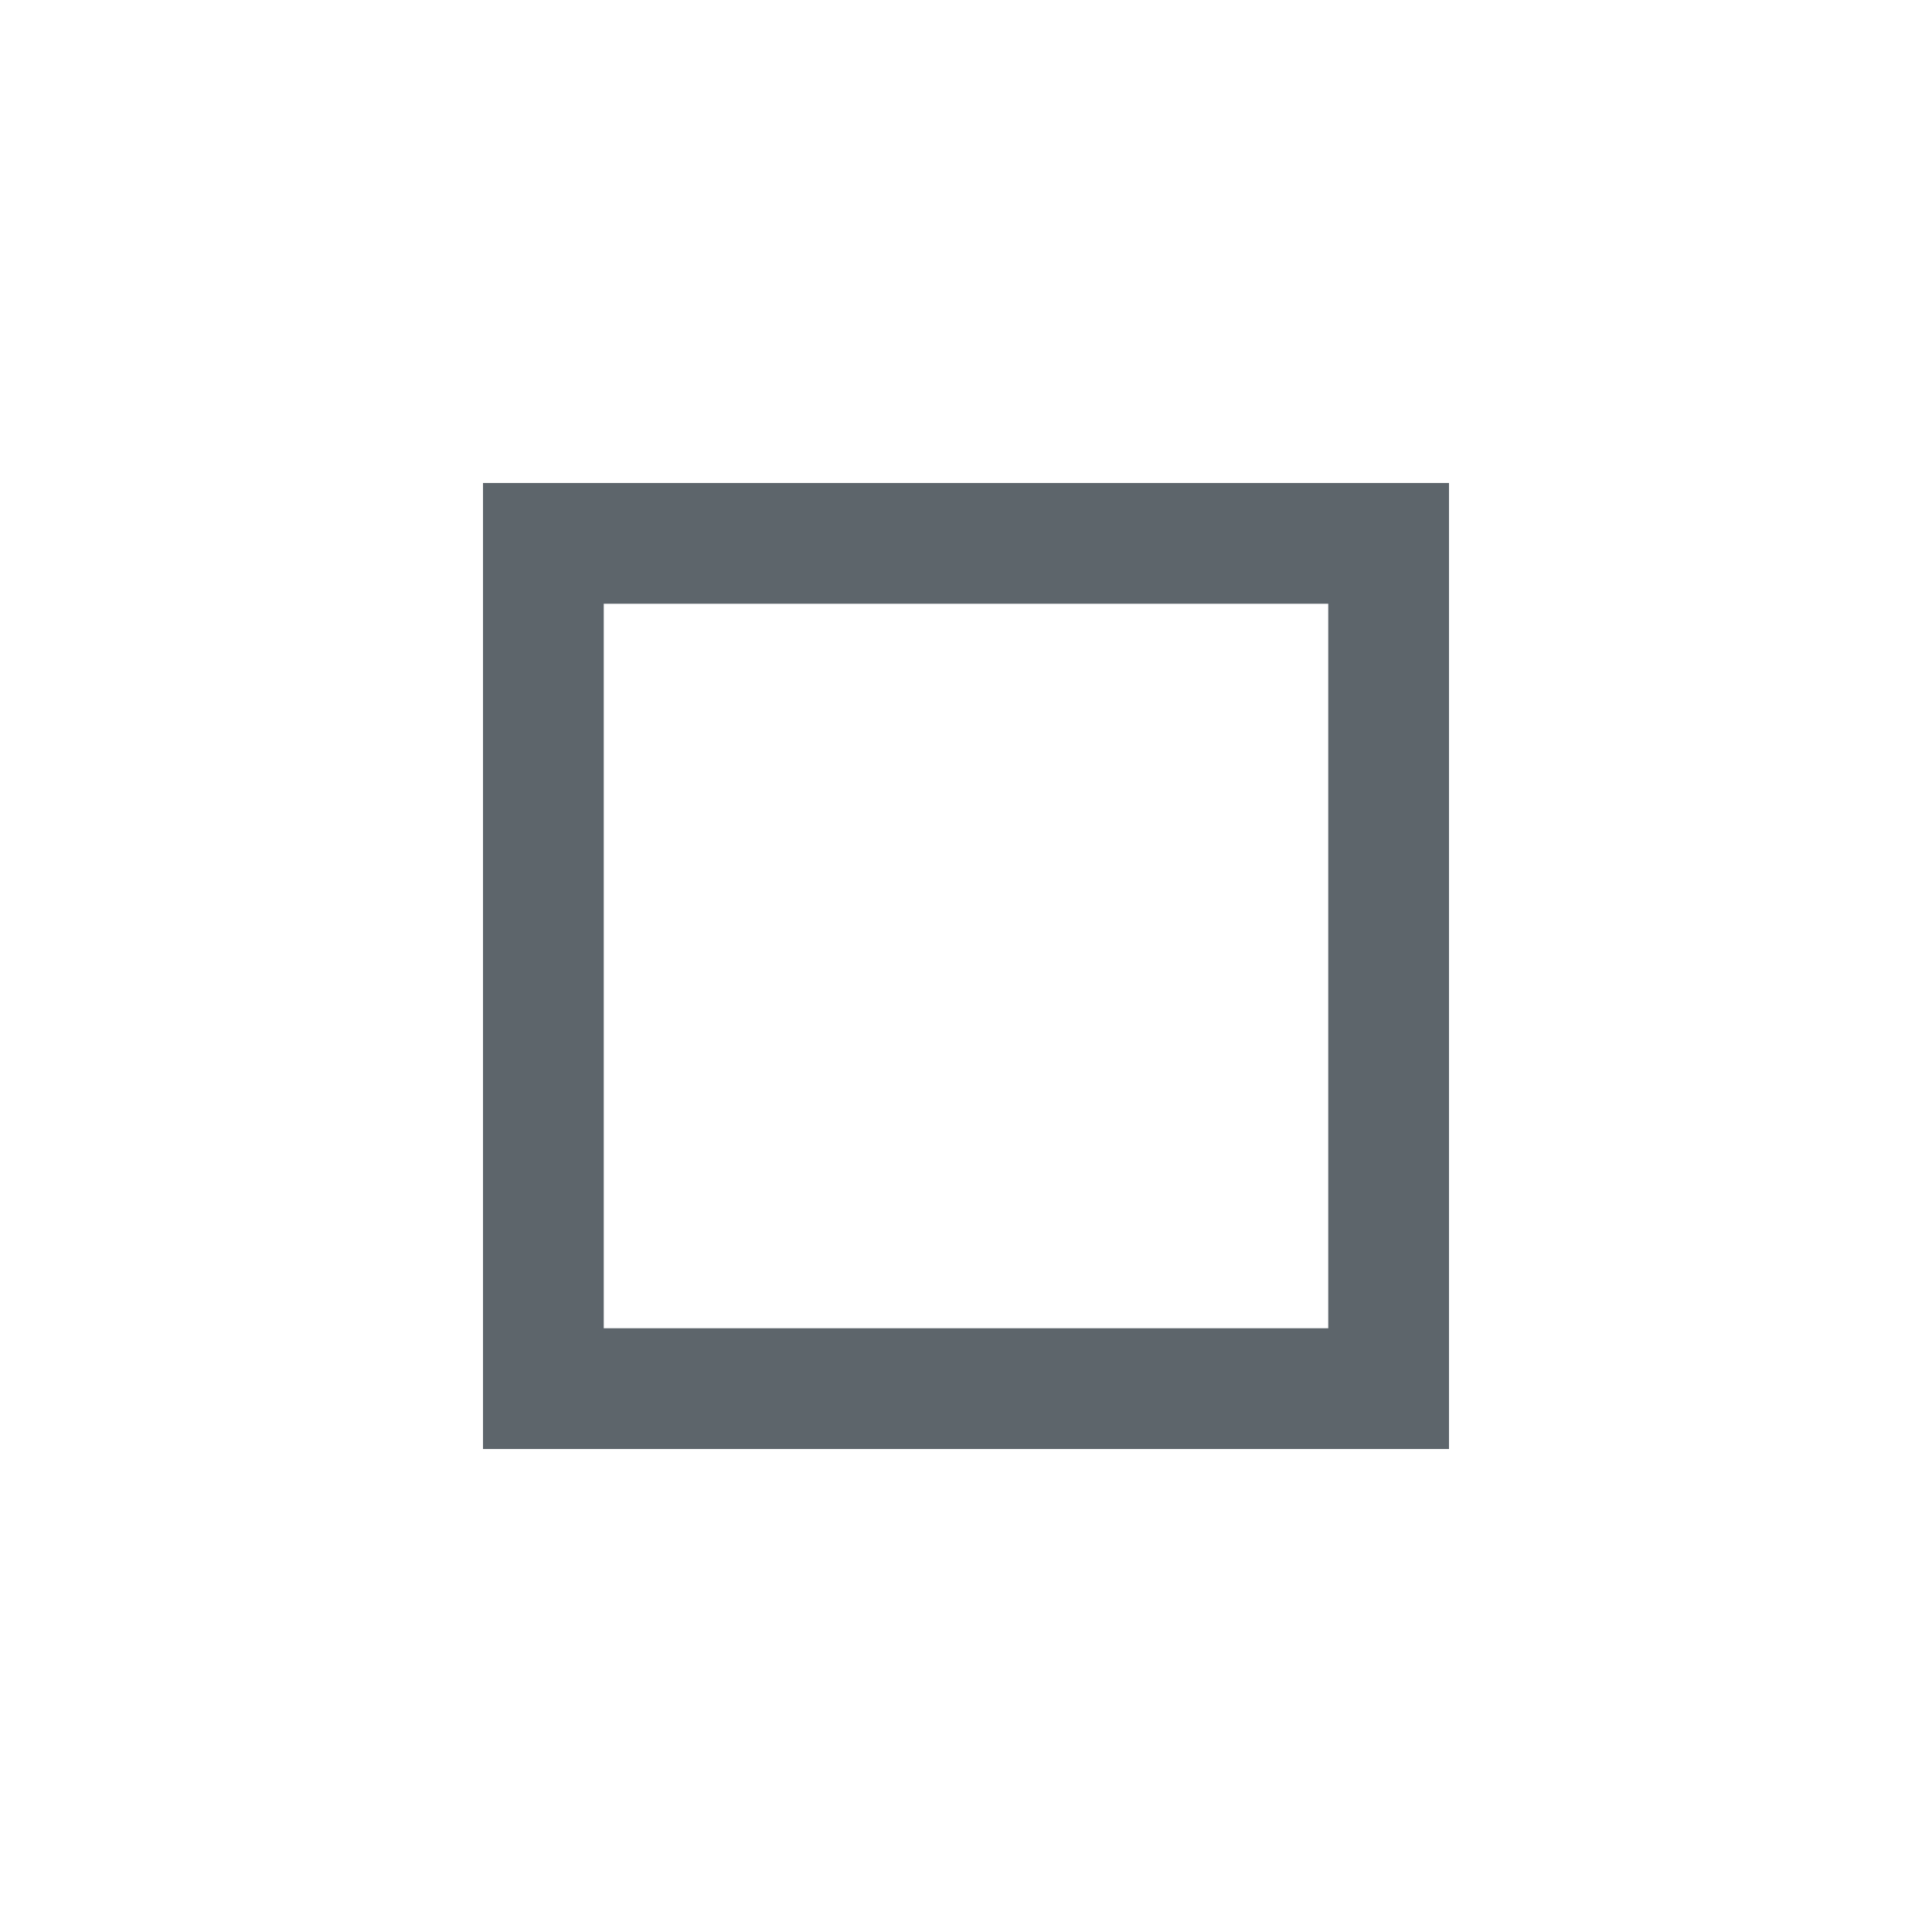
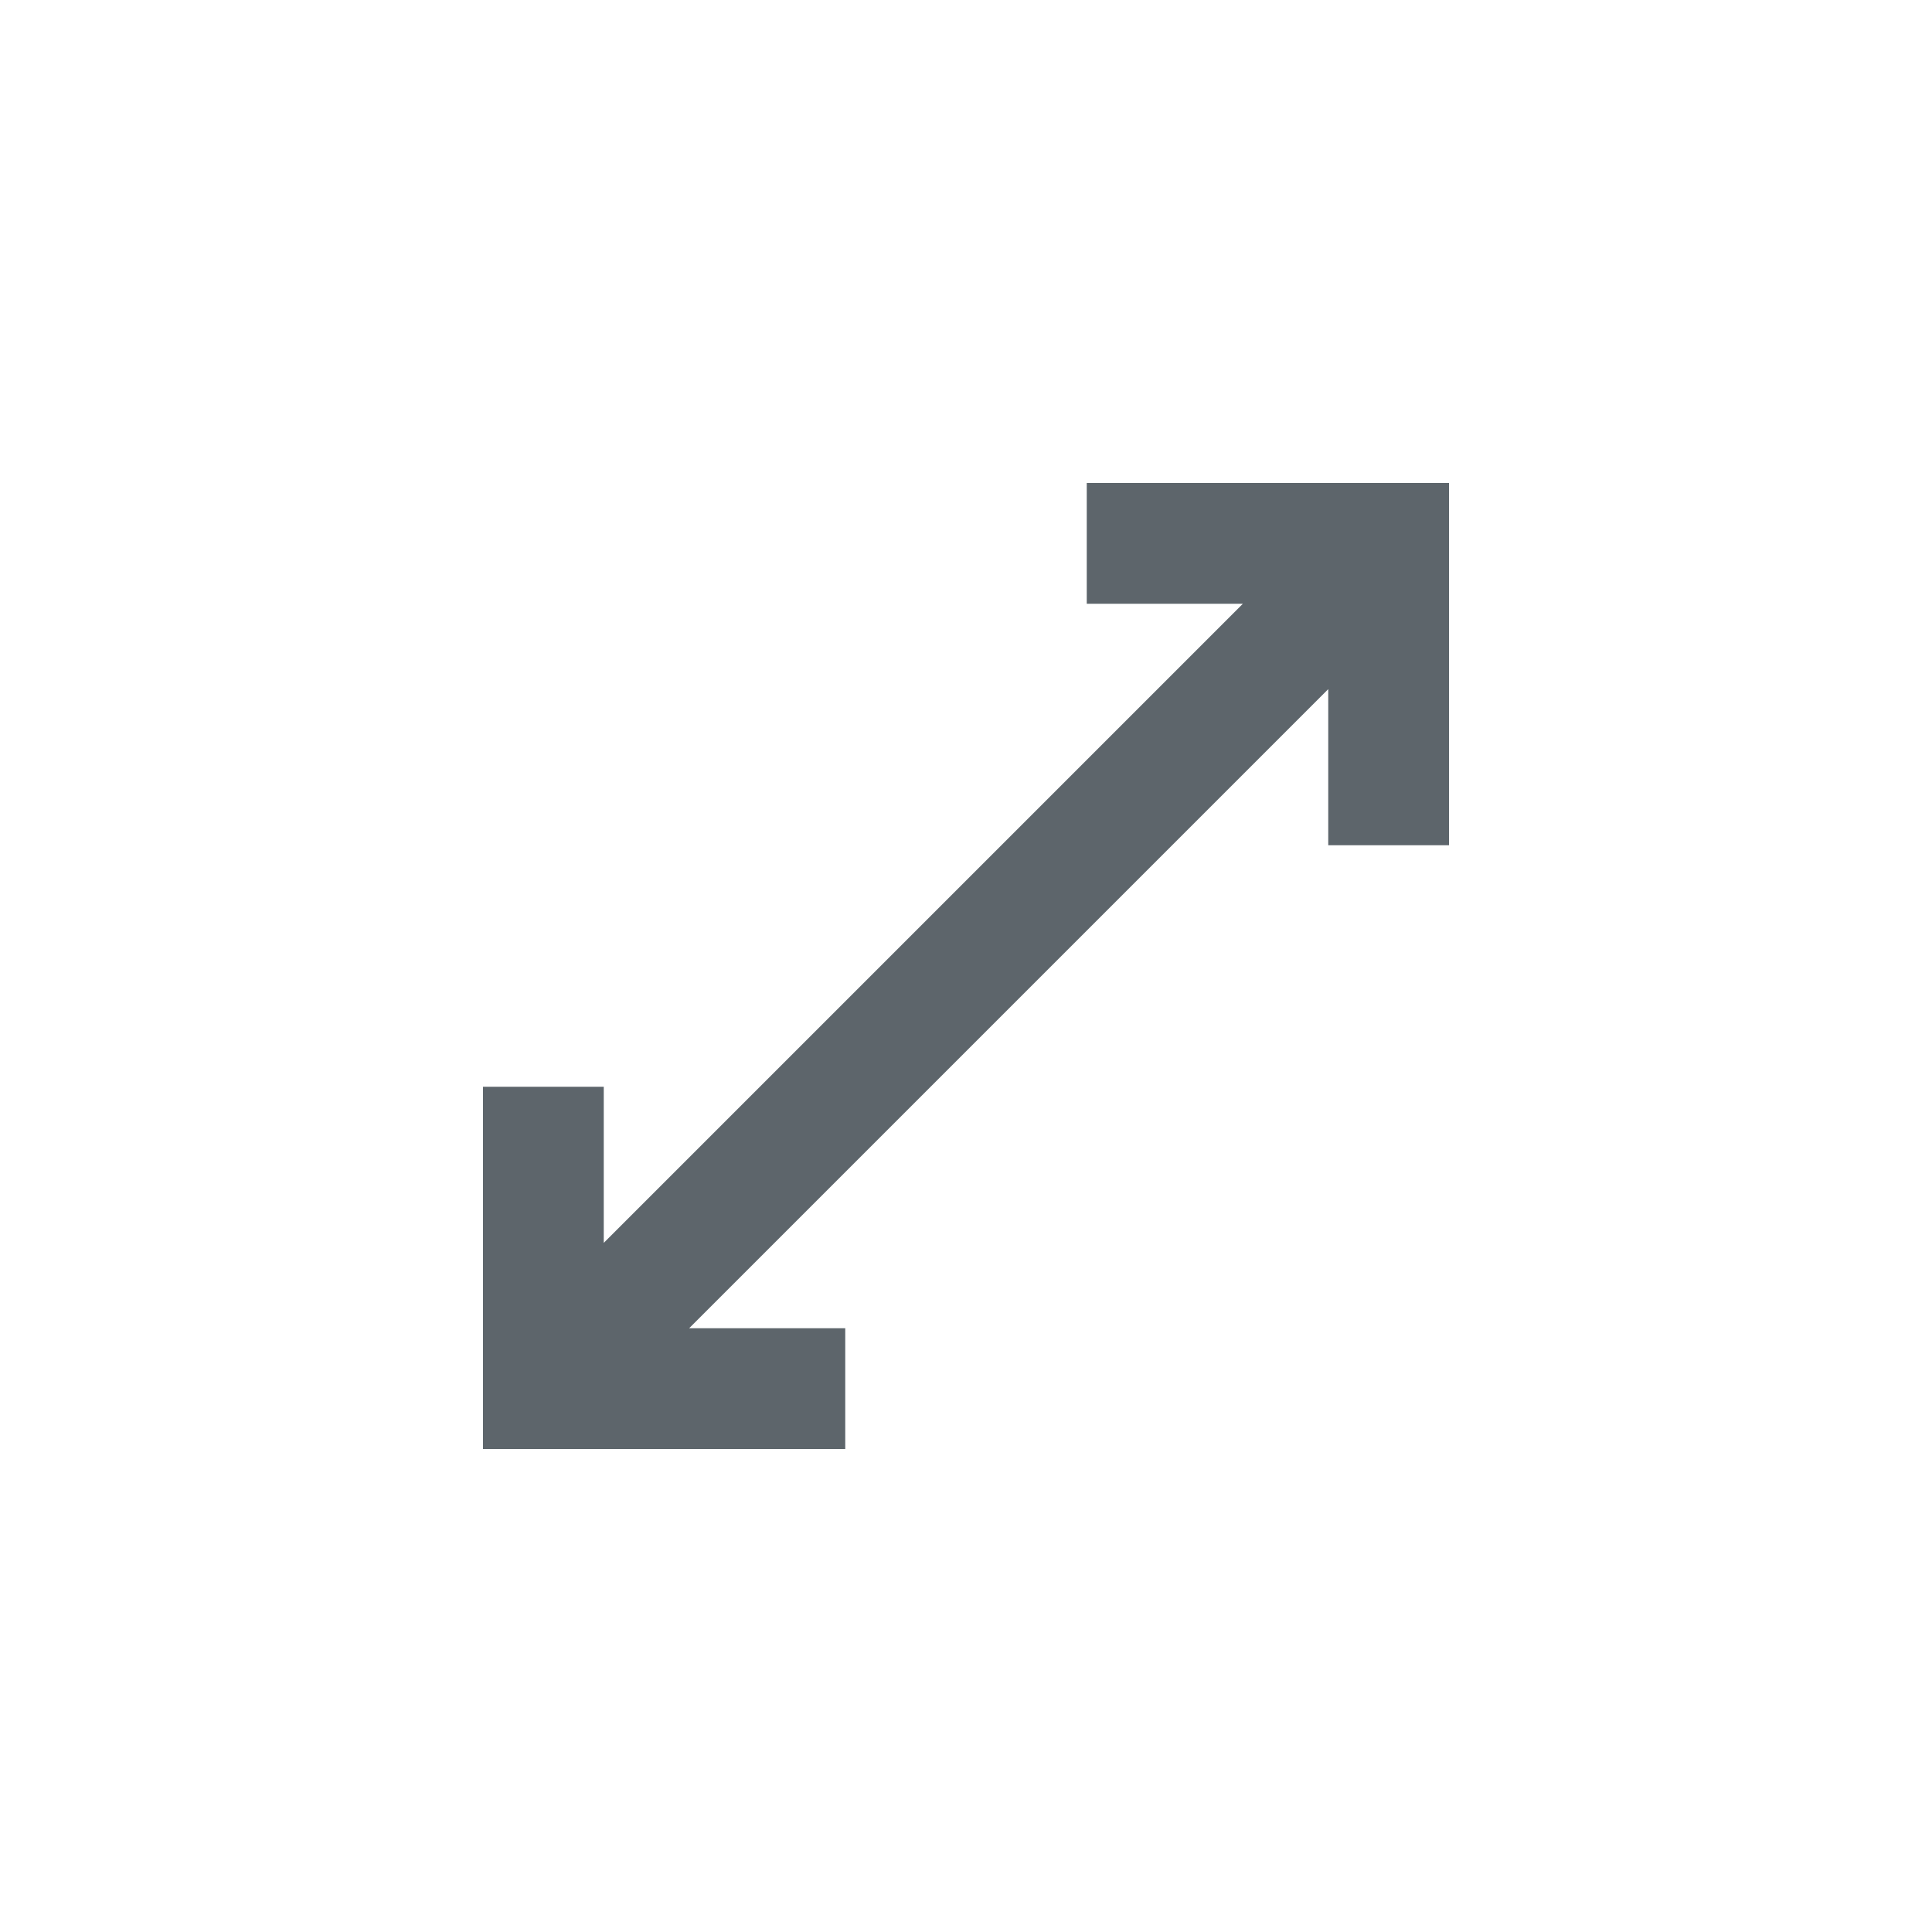
- <svg xmlns="http://www.w3.org/2000/svg" width="16" height="16" enable-background="new">
-   <defs>
+ <svg xmlns="http://www.w3.org/2000/svg" width="16" height="16" enable-background="new" version="1.1" id="svg9">
+   <defs id="defs5">
    <filter id="a" color-interpolation-filters="sRGB">
-       <feBlend mode="darken" in2="BackgroundImage" />
+       <feBlend mode="darken" in2="BackgroundImage" id="feBlend2" />
    </filter>
  </defs>
-   <path d="M4 4v8h8V4H4zm1 1h6v6H5V5z" fill="#5d656b" fill-rule="evenodd" stroke-width="2" stroke-linecap="square" paint-order="fill markers stroke" />
+   <path id="rect982" style="fill:#5d656b;stroke-width:2;stroke-linecap:round;stroke-linejoin:round" d="M 9 4 L 9 5 L 10.293 5 L 5 10.293 L 5 9 L 4 9 L 4 12 L 7 12 L 7 11 L 5.707 11 L 11 5.707 L 11 7 L 12 7 L 12 4 L 9 4 z " />
</svg>
